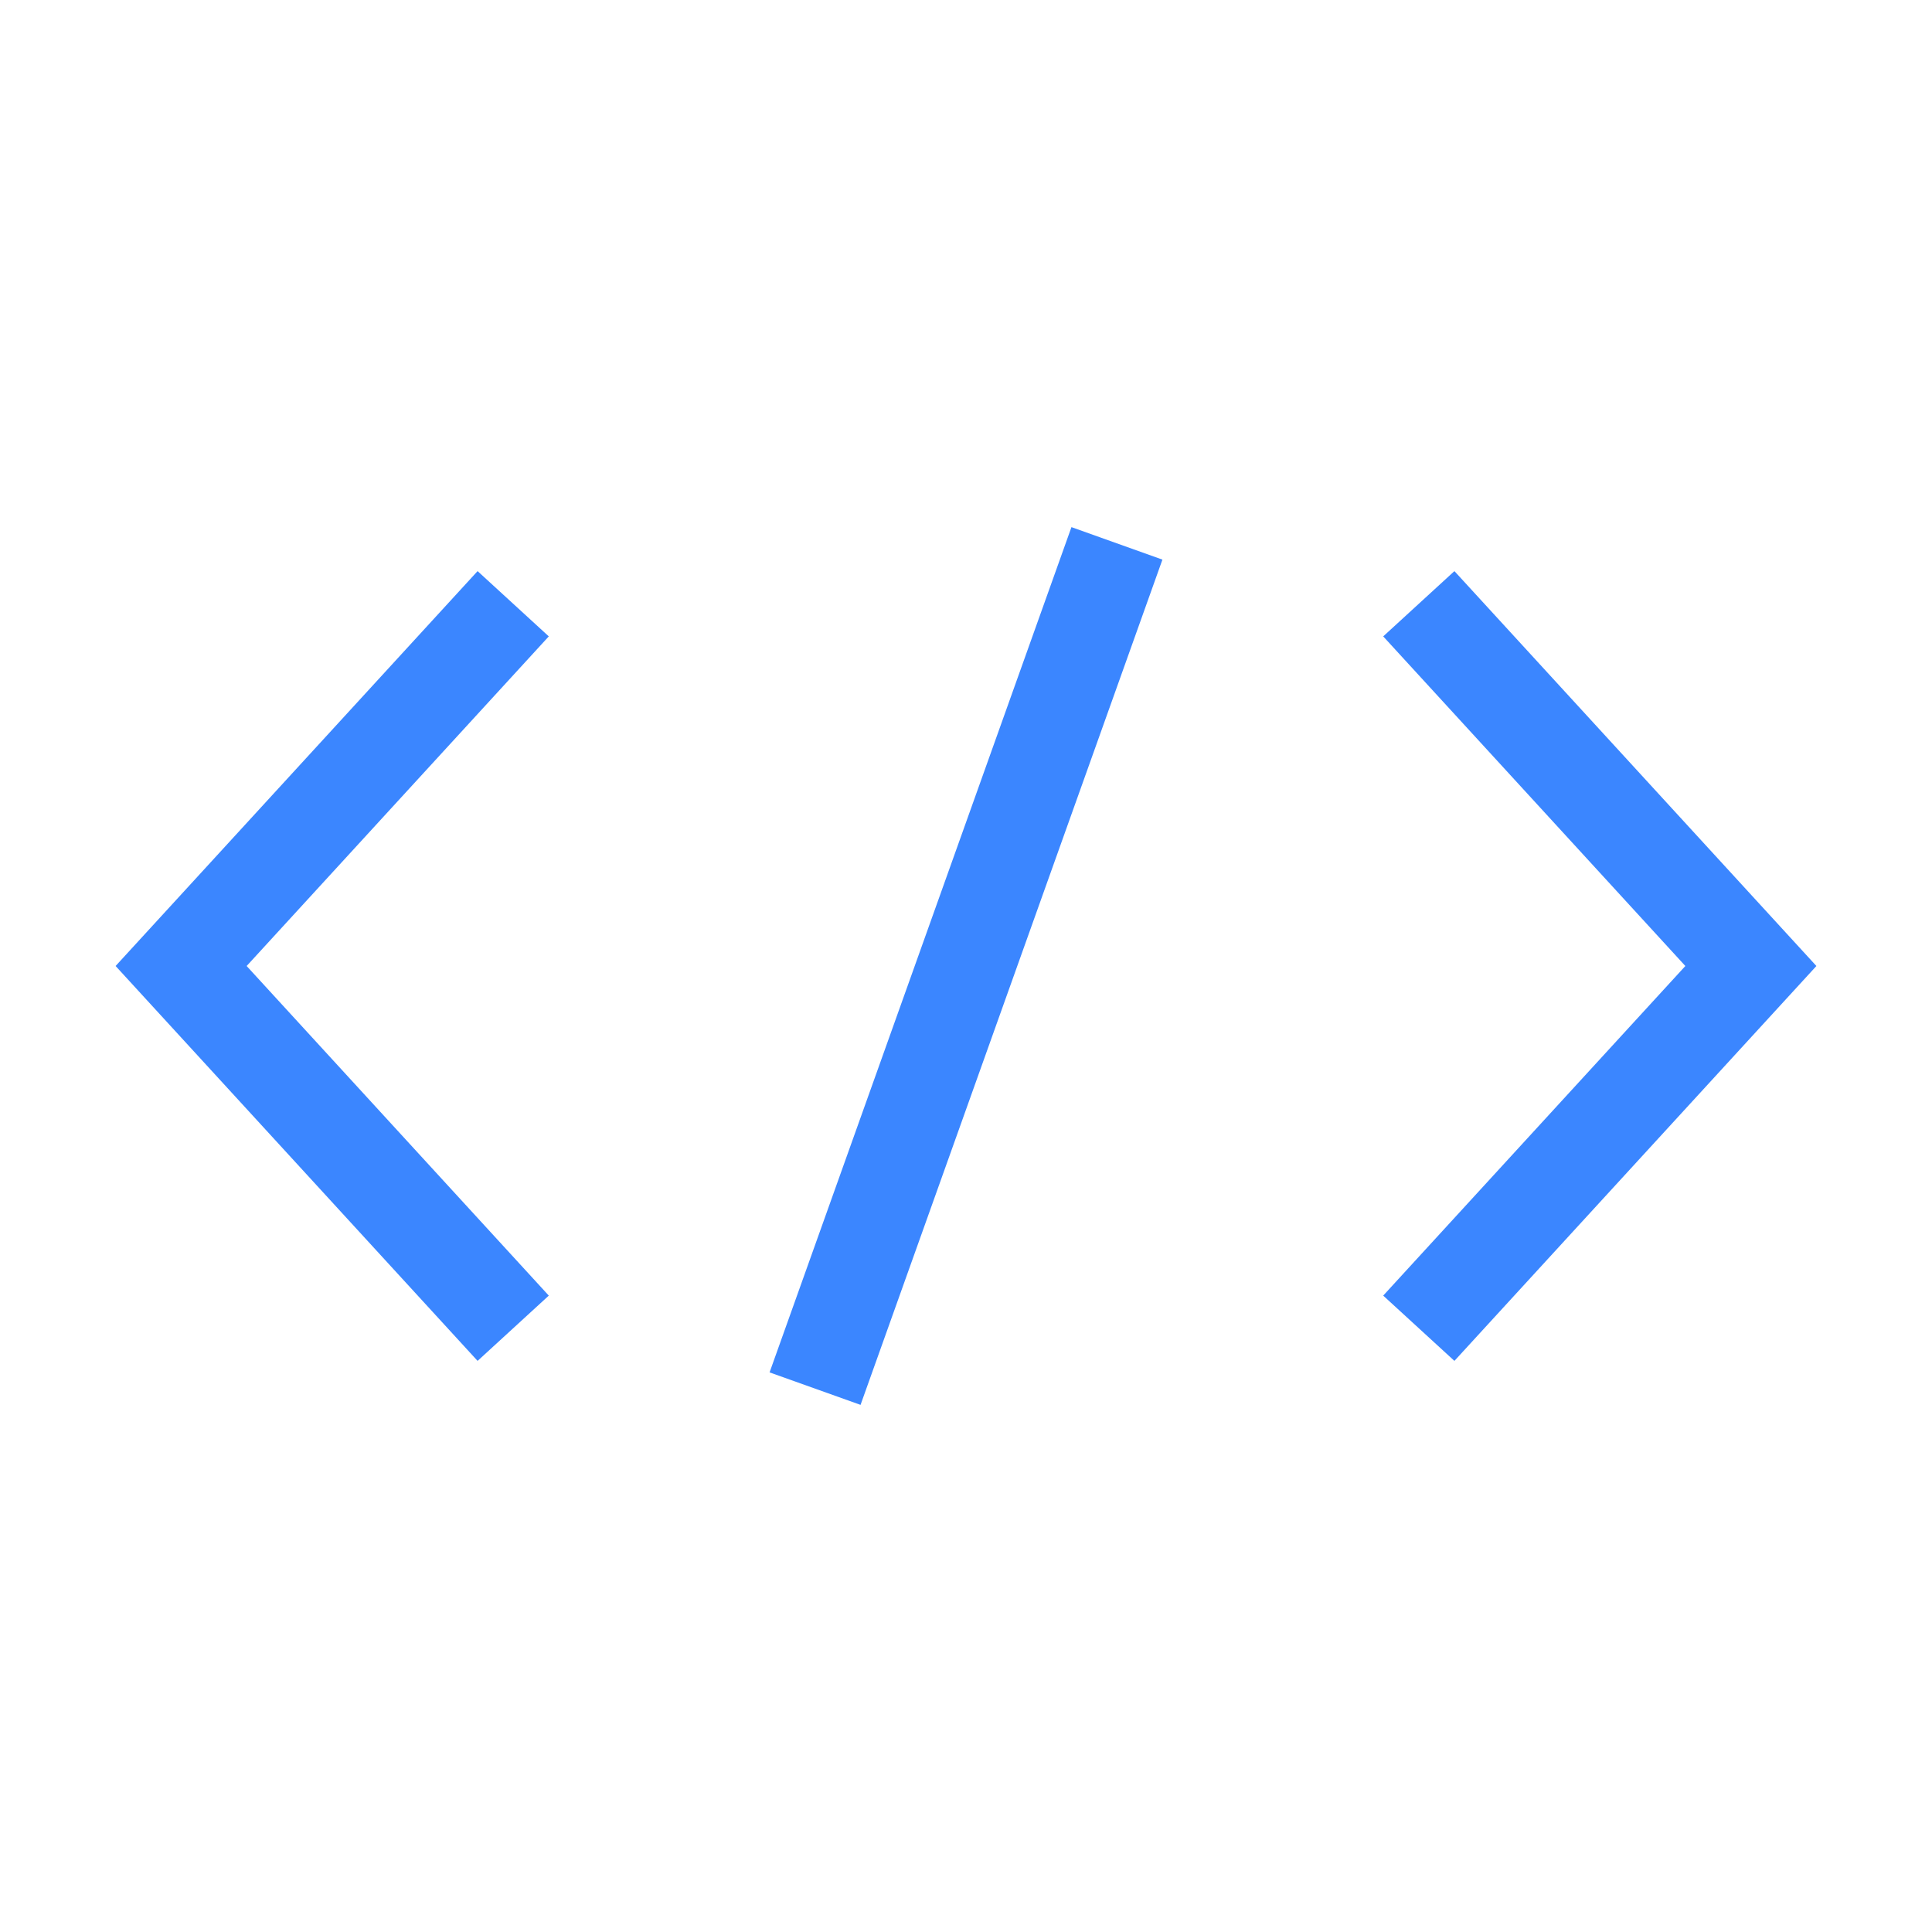
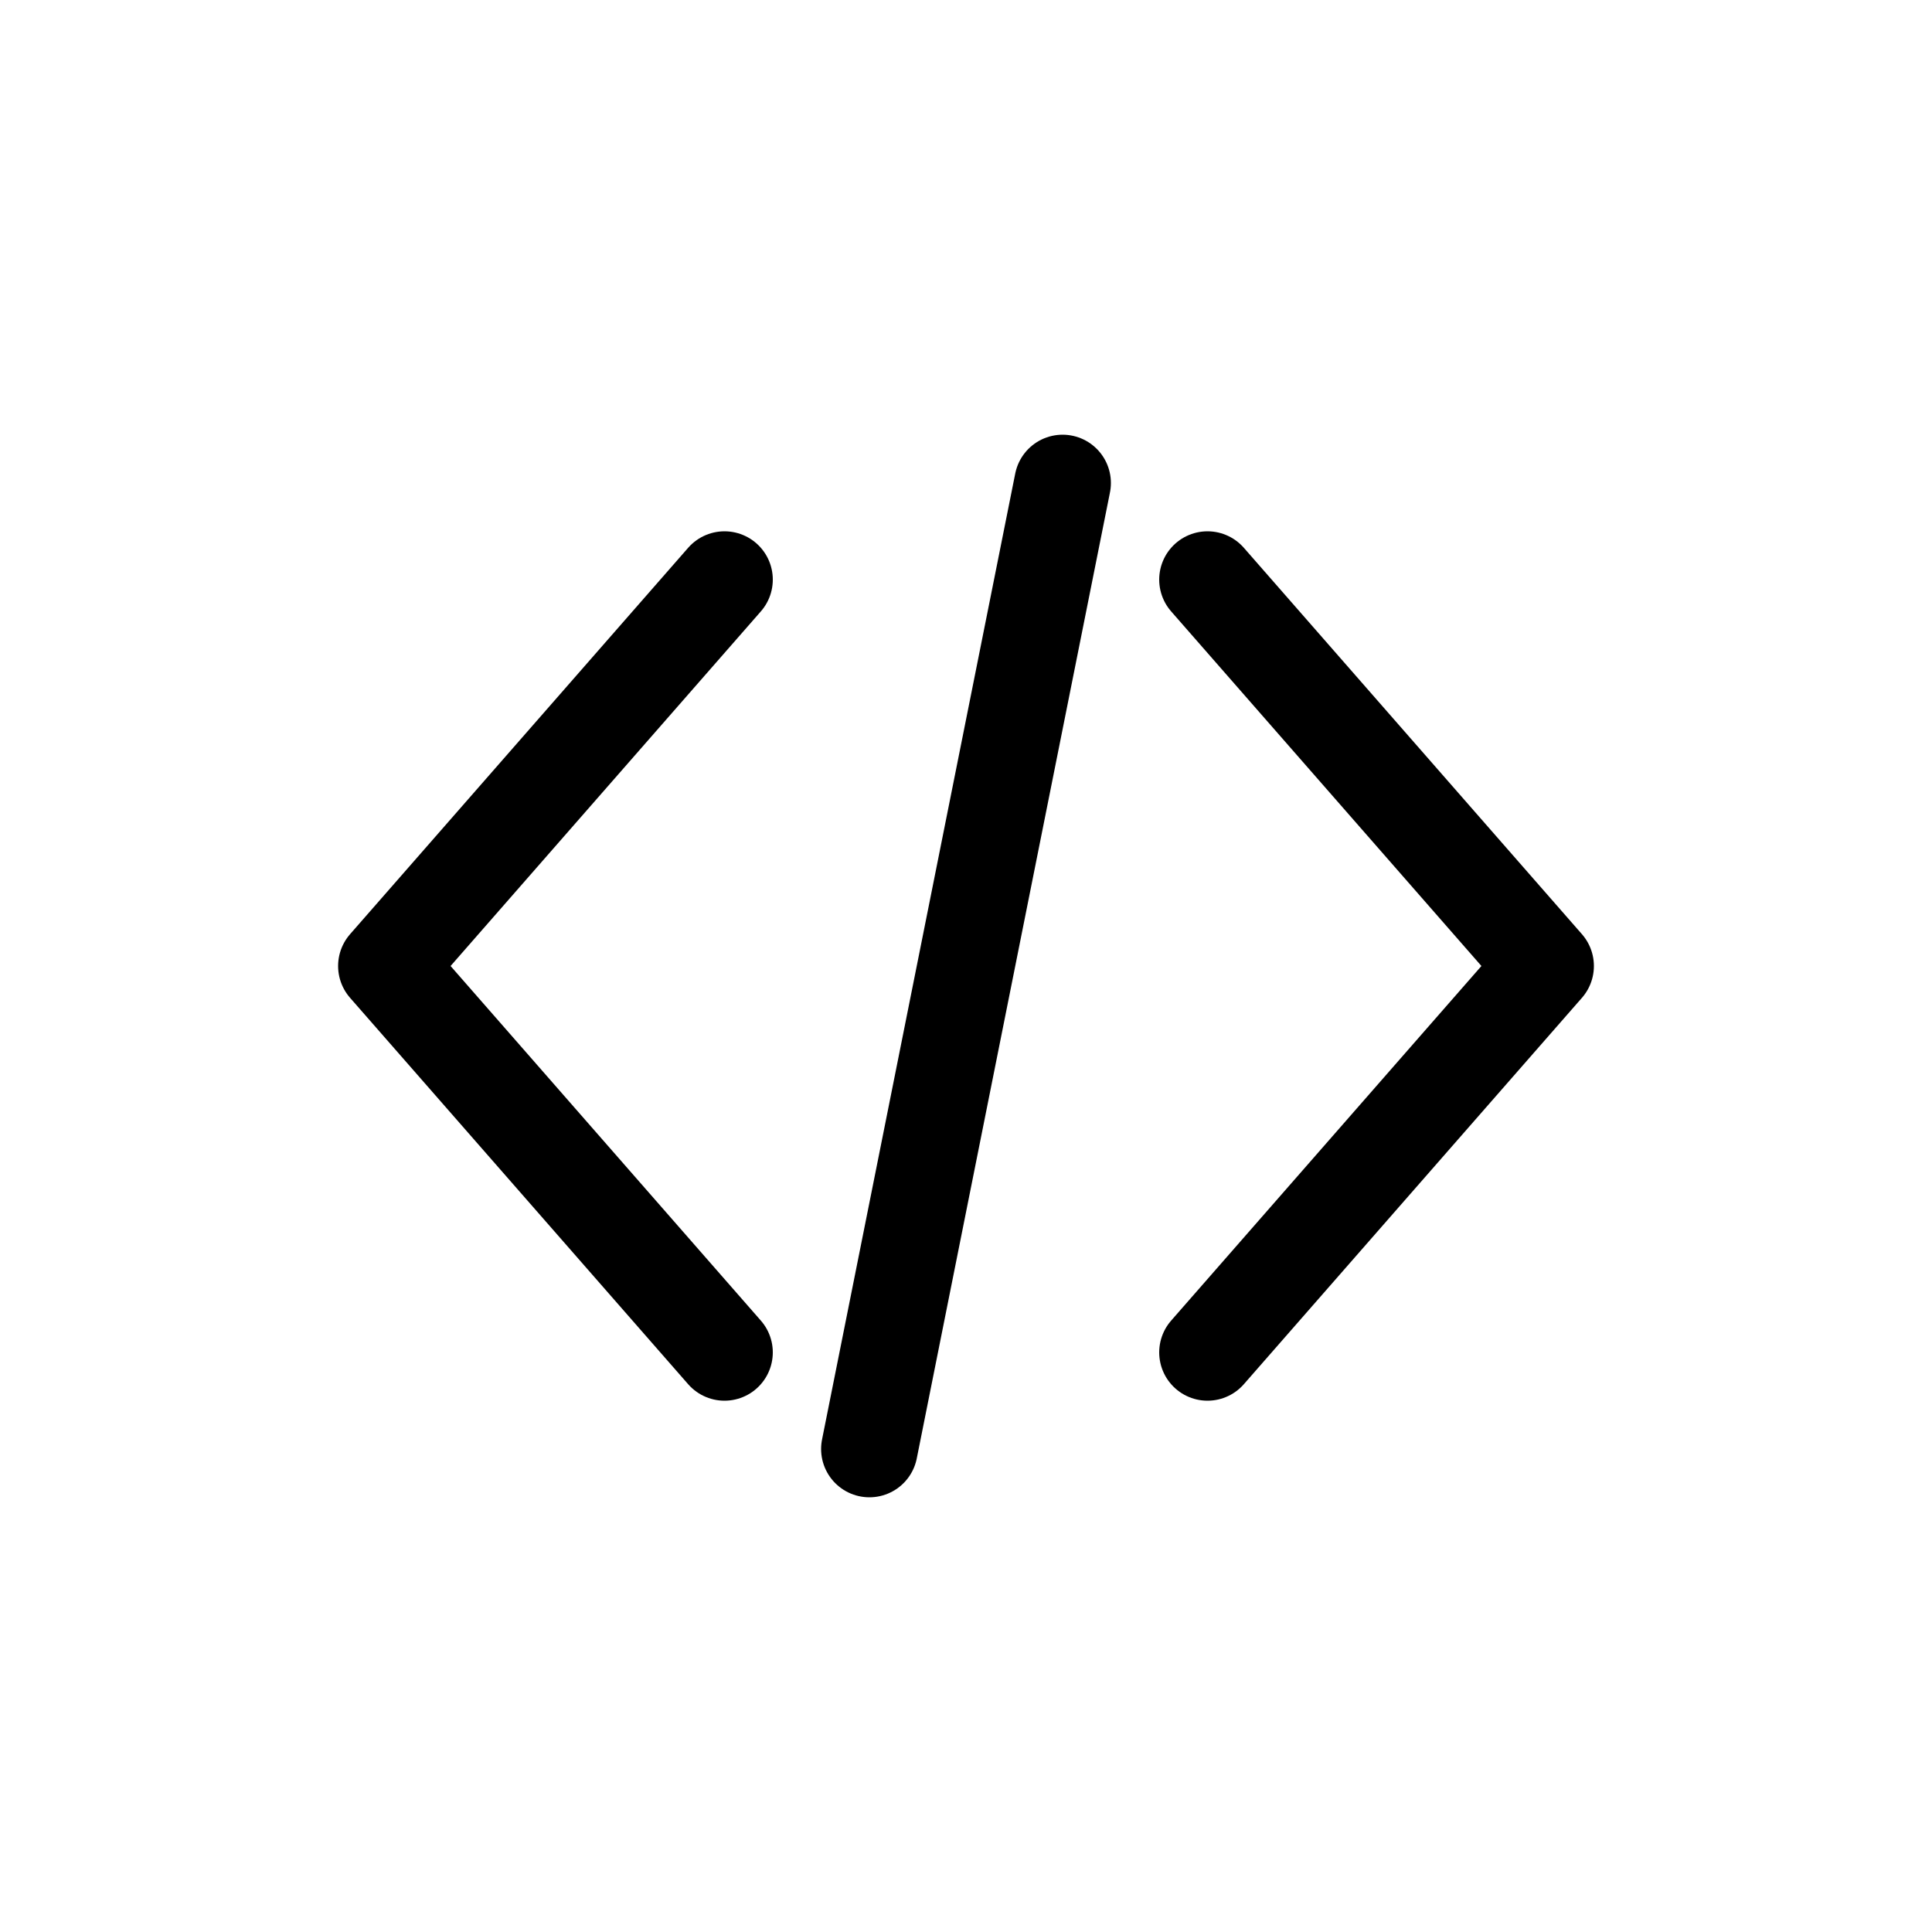
- <svg xmlns="http://www.w3.org/2000/svg" preserveAspectRatio="none" overflow="visible" style="display: block;" width="40" height="40" viewBox="0 0 40 40" fill="none">
-   <g id="LinkIcon--code 1">
-     <path id="Vector" d="M10.625 12.5L3.75 20L10.625 27.5" stroke="#3B86FF" stroke-width="2" />
-     <path id="Vector_2" d="M29.375 12.5L36.25 20L29.375 27.5" stroke="#3B86FF" stroke-width="2" />
-     <path id="Vector_3" d="M23.125 11.25L16.875 28.75" stroke="#3B86FF" stroke-width="2" />
+ <svg xmlns="http://www.w3.org/2000/svg" viewBox="0 0 40 40" width="40" height="40" fill="none">
+   <g stroke="currentColor" stroke-width="2" stroke-linecap="round" stroke-linejoin="round">
+     <path d="M15 12 L8 20 L15 28 M25 12 L32 20 L25 28 M22 10 L18 30" />
  </g>
</svg>
